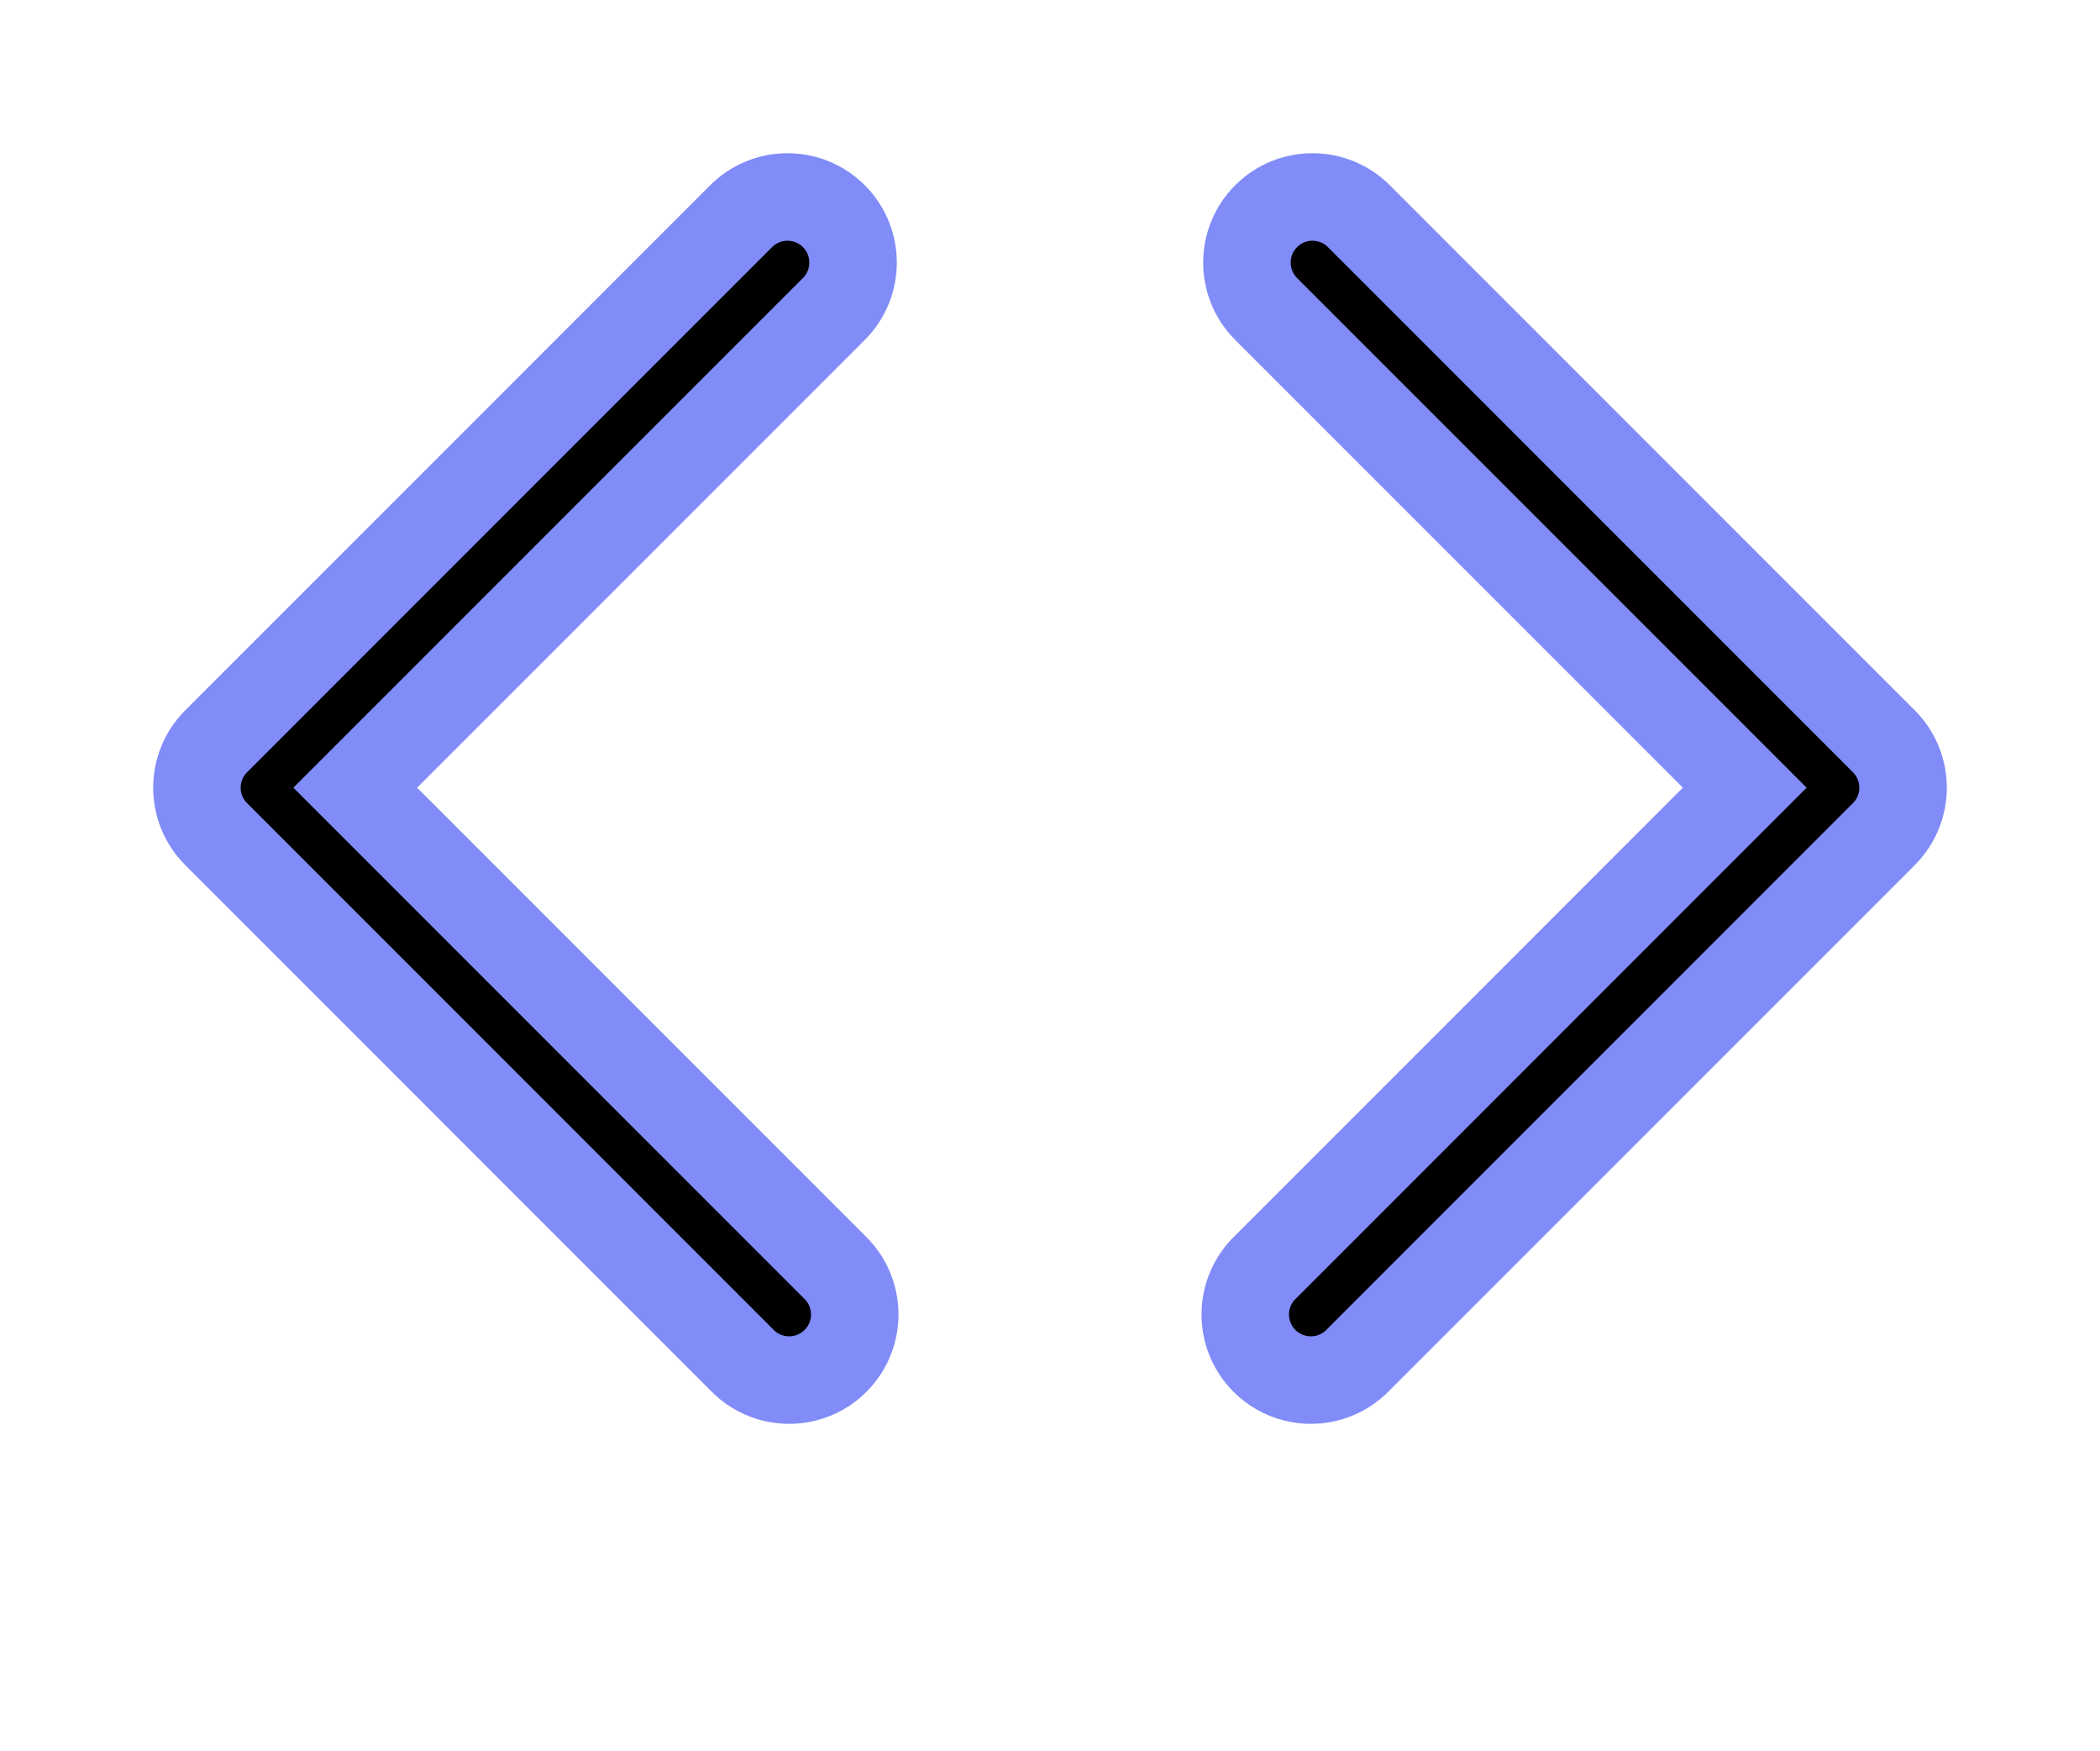
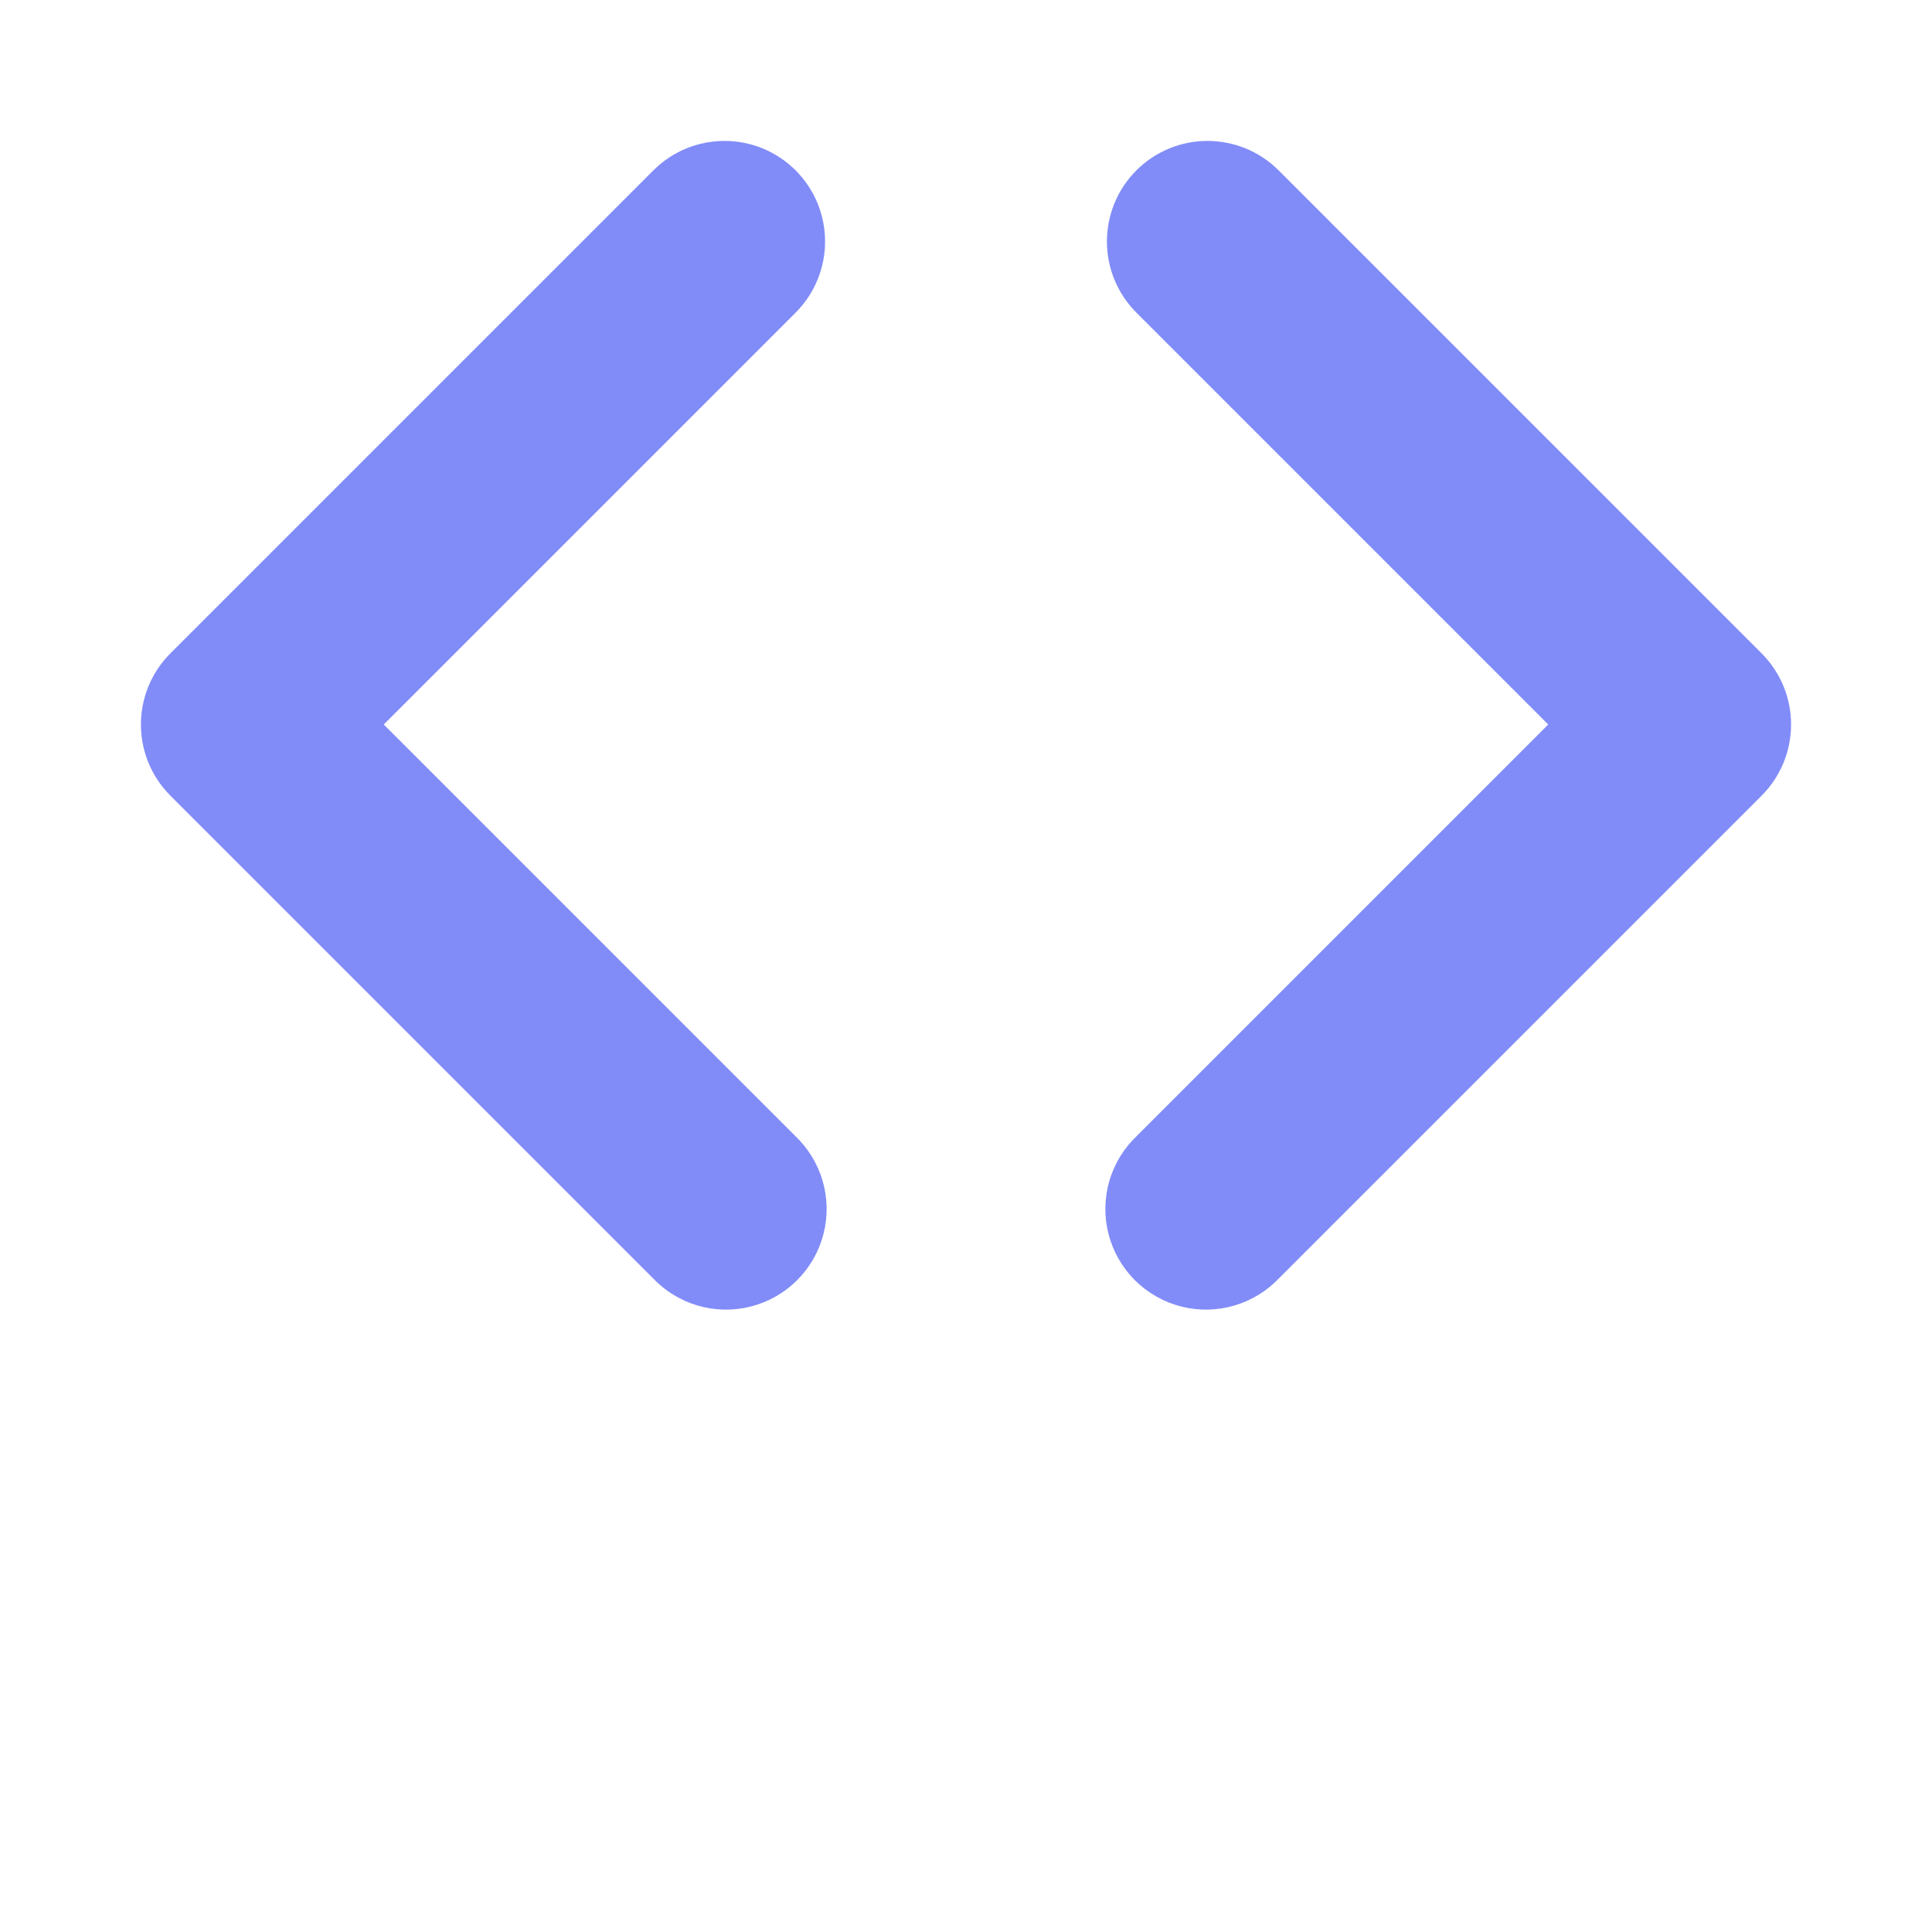
- <svg xmlns="http://www.w3.org/2000/svg" viewBox="0 0 24 20" fill="currentColor" className="w-8 h-8">
-   <path stroke="#818CF8" fillRule="evenodd" d="M14.47 2.47a.75.75 0 011.06 0l6 6a.75.75 0 010 1.06l-6 6a.75.75 0 11-1.06-1.06L19.94 9l-5.47-5.47a.75.75 0 010-1.06zm-4.94 0a.75.75 0 00-1.06 0l-6 6a.75.75 0 000 1.06l6 6a.75.75 0 101.06-1.06L4.06 9l5.47-5.47a.75.75 0 000-1.06z" clipRule="evenodd" />
+ <svg xmlns="http://www.w3.org/2000/svg" viewBox="0 0 24 24" fill="currentColor" className="w-8 h-8">
+   <path stroke="#818CF8" fill="#818CF8" fillRule="evenodd" d="M14.47 2.47a.75.75 0 011.06 0l6 6a.75.75 0 010 1.06l-6 6a.75.75 0 11-1.06-1.06L19.94 9l-5.47-5.47a.75.75 0 010-1.06zm-4.94 0a.75.75 0 00-1.06 0l-6 6a.75.75 0 000 1.06l6 6a.75.75 0 101.06-1.06L4.06 9l5.47-5.47a.75.75 0 000-1.06z" clipRule="evenodd" />
</svg>
